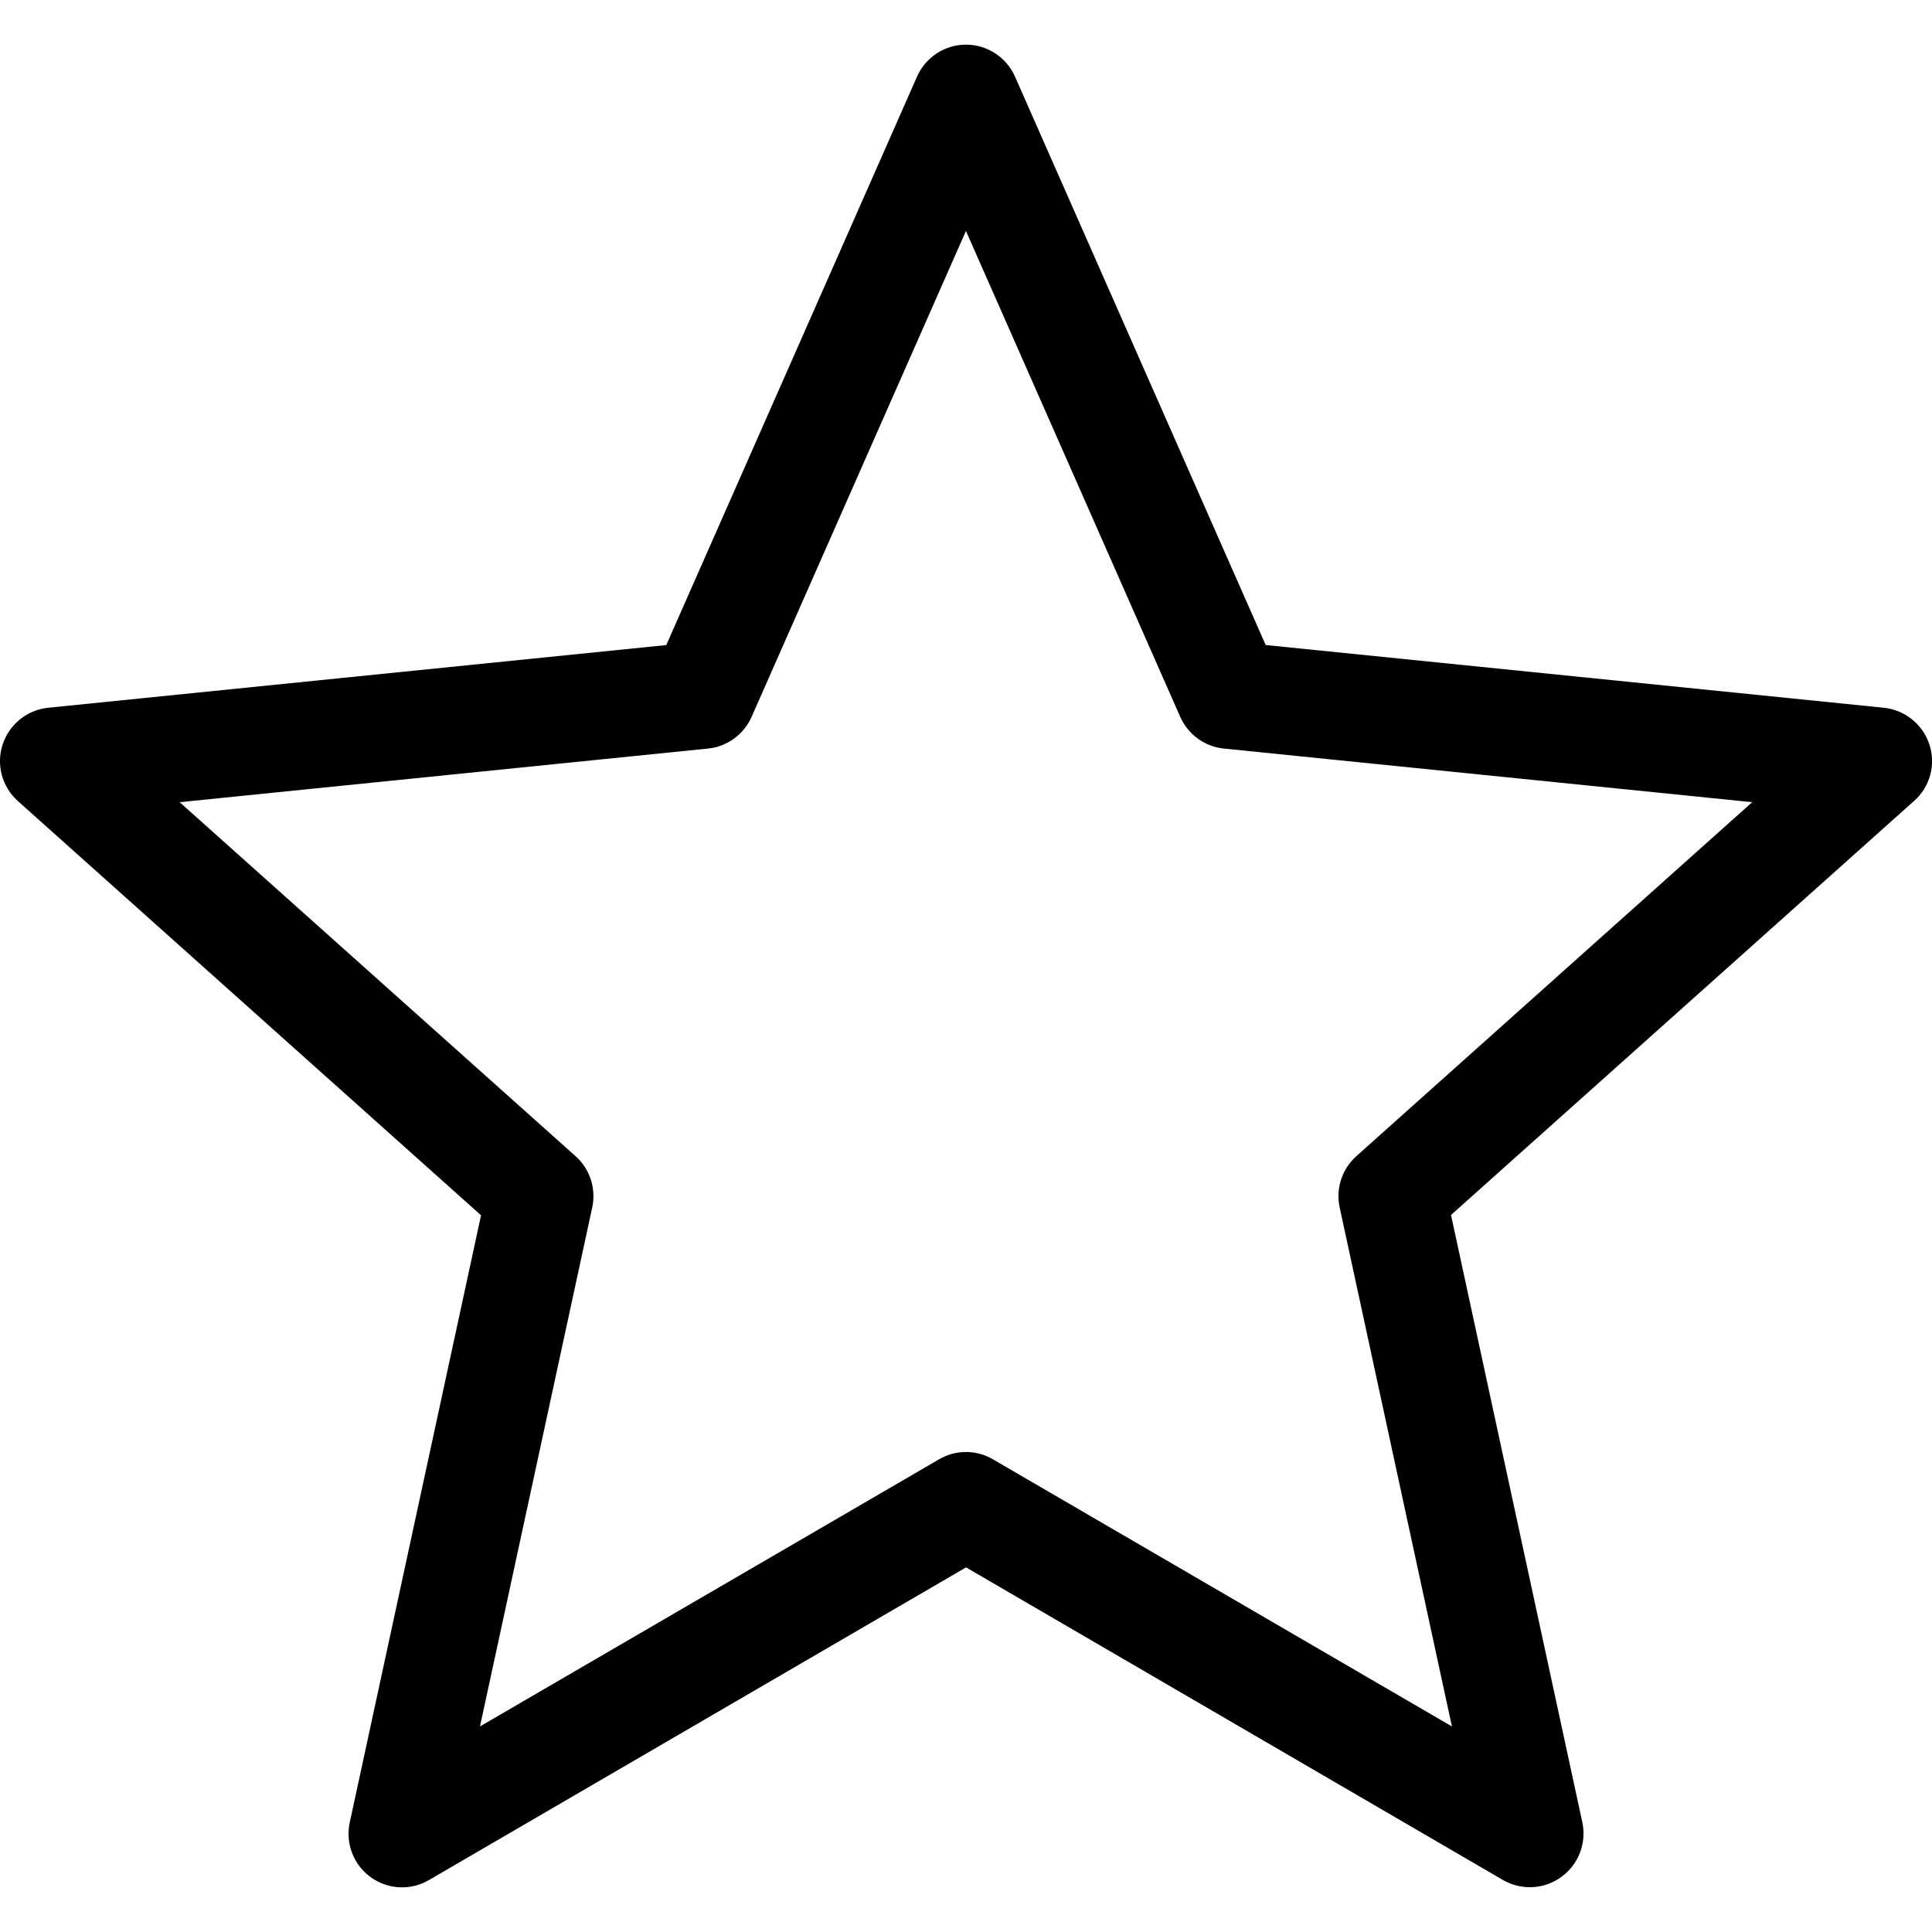
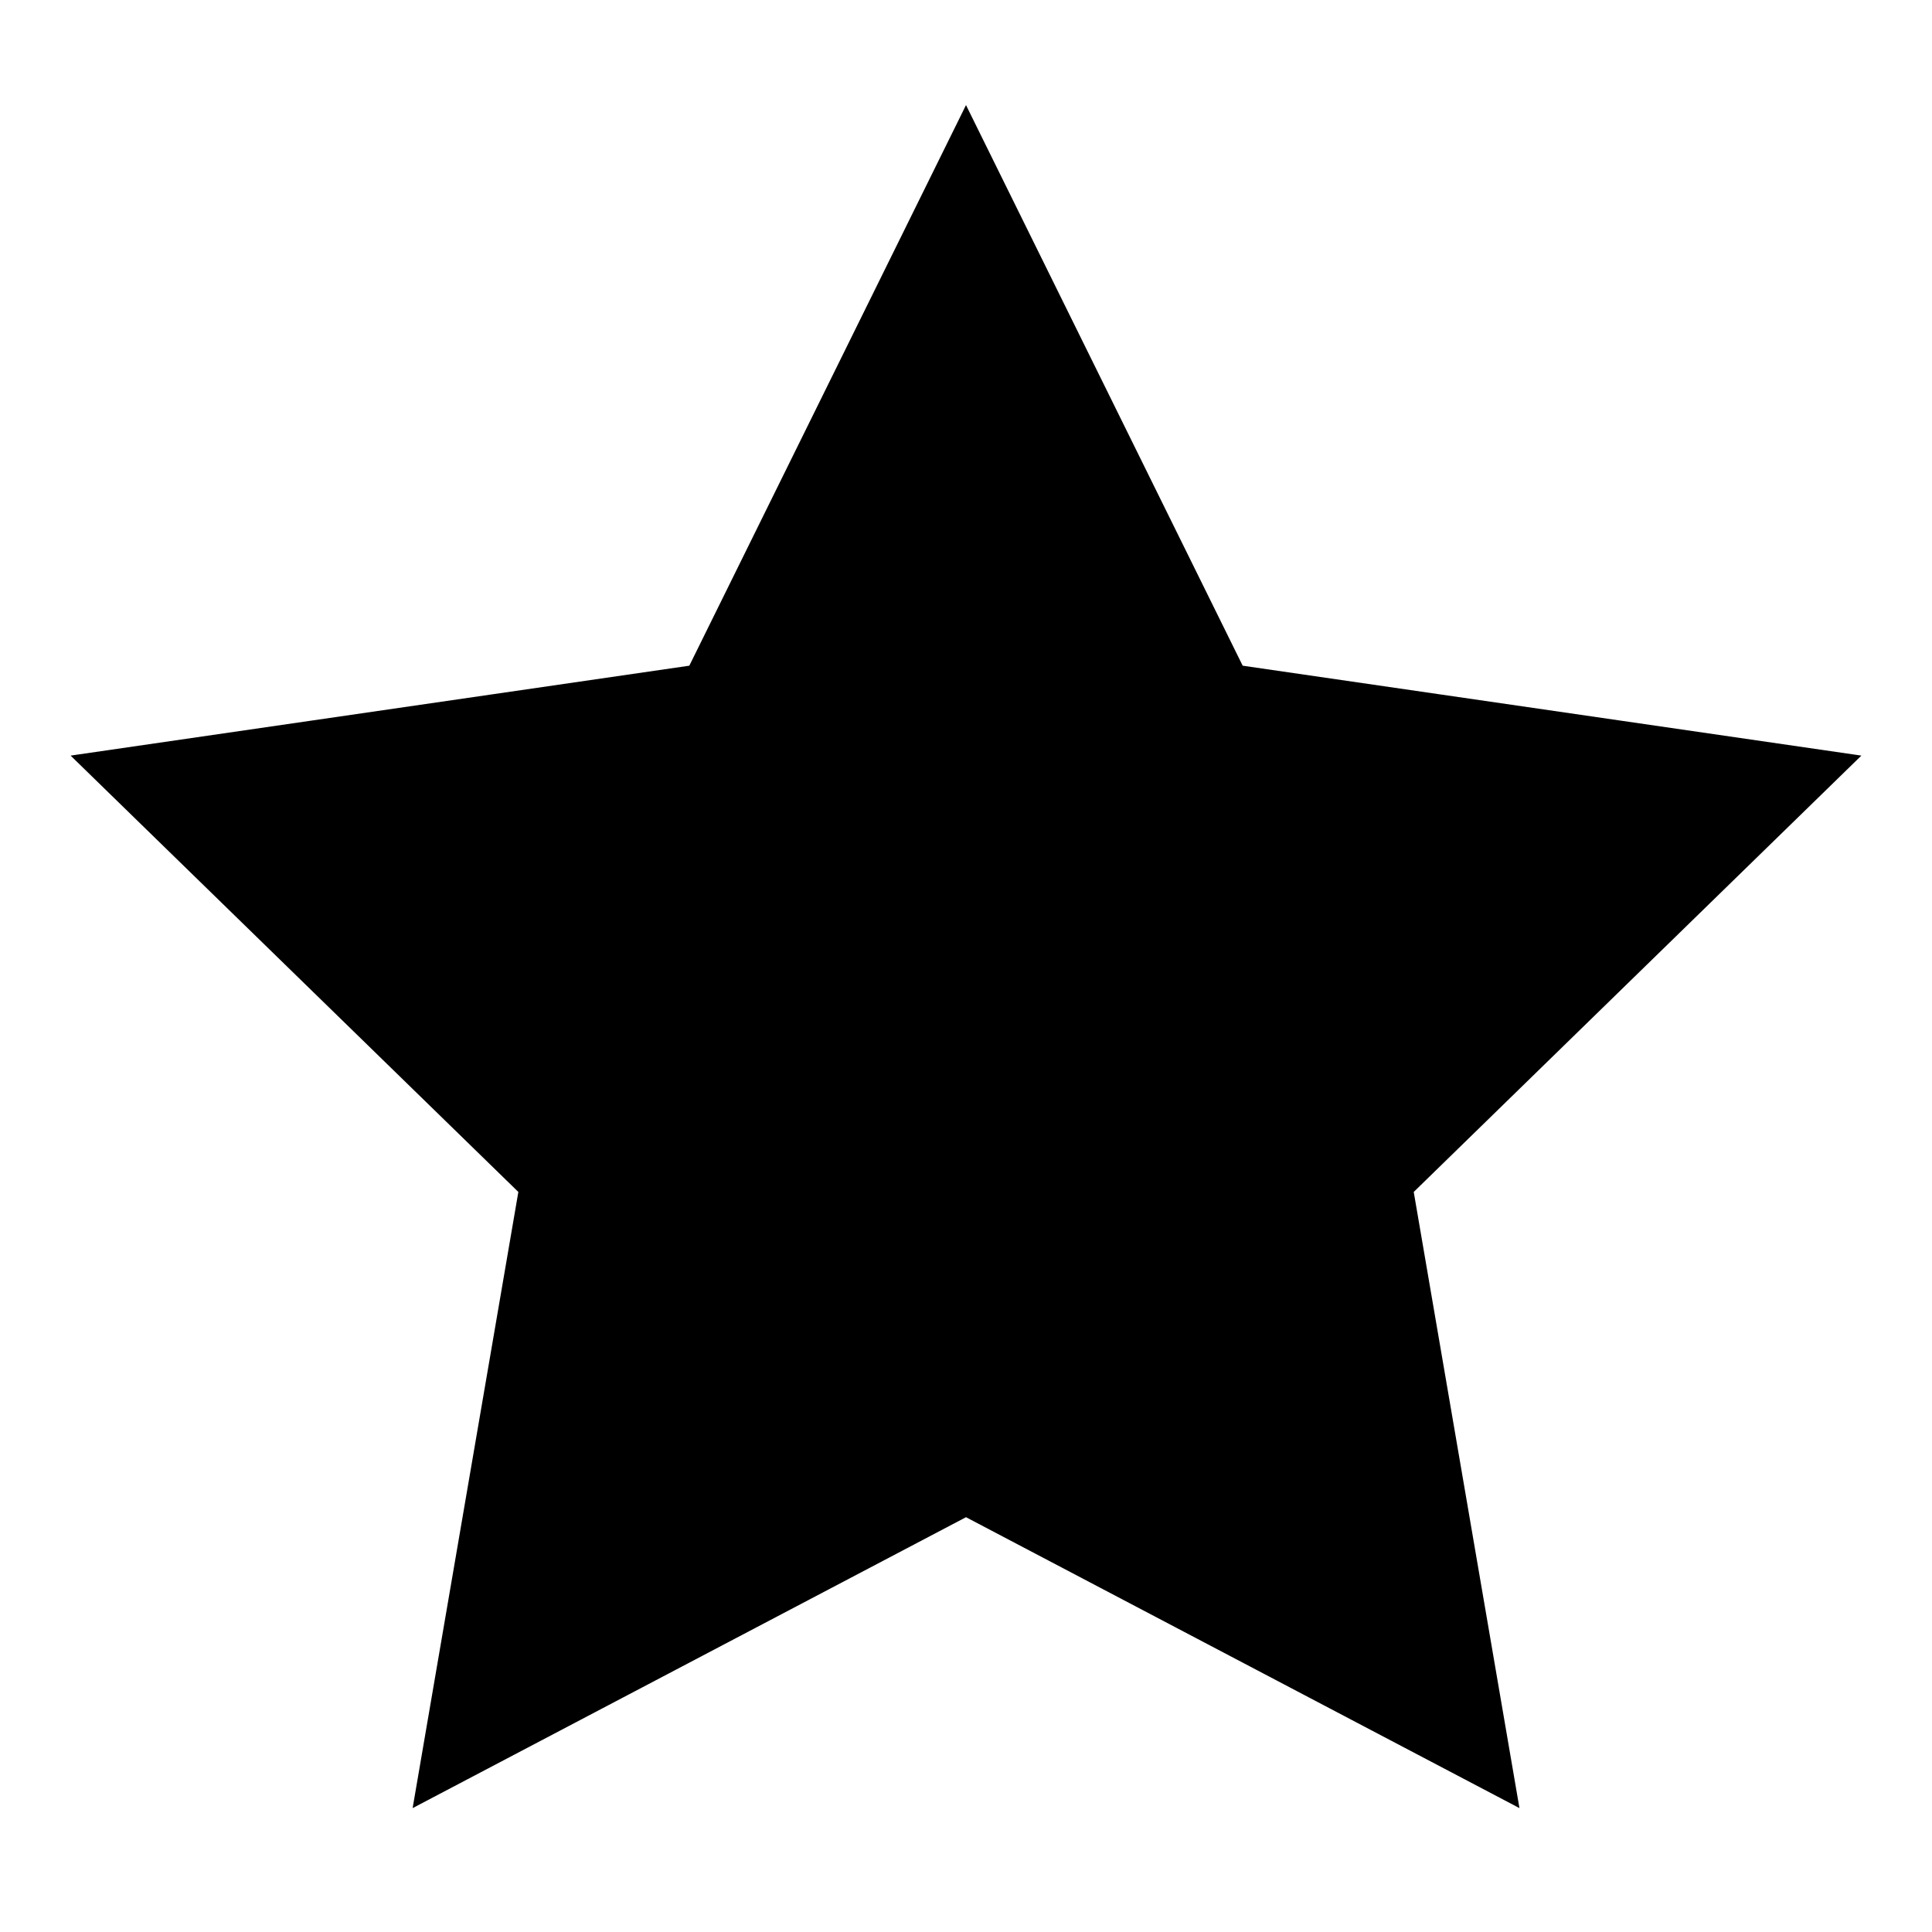
- <svg xmlns="http://www.w3.org/2000/svg" version="1.1" id="Capa_1" x="0px" y="0px" width="36.09px" height="36.09px" viewBox="0 0 36.09 36.09" style="enable-background:new 0 0 36.09 36.09;" xml:space="preserve">
-   <g>
-     <path d="M36.042,13.909c-0.123-0.377-0.456-0.646-0.85-0.688l-11.549-1.172L18.96,1.43c-0.16-0.36-0.519-0.596-0.915-0.596   s-0.755,0.234-0.915,0.598L12.446,12.05L0.899,13.221c-0.394,0.04-0.728,0.312-0.85,0.688c-0.123,0.377-0.011,0.791,0.285,1.055   l8.652,7.738L6.533,34.045c-0.083,0.387,0.069,0.787,0.39,1.02c0.175,0.127,0.381,0.191,0.588,0.191   c0.173,0,0.347-0.045,0.503-0.137l10.032-5.84l10.03,5.84c0.342,0.197,0.77,0.178,1.091-0.059c0.32-0.229,0.474-0.633,0.391-1.02   l-2.453-11.344l8.653-7.737C36.052,14.699,36.165,14.285,36.042,13.909z M25.336,21.598c-0.268,0.24-0.387,0.605-0.311,0.957   l2.097,9.695l-8.574-4.99c-0.311-0.182-0.695-0.182-1.006,0l-8.576,4.99l2.097-9.695c0.076-0.352-0.043-0.717-0.311-0.957   l-7.396-6.613l9.87-1.002c0.358-0.035,0.668-0.264,0.814-0.592l4.004-9.077l4.003,9.077c0.146,0.328,0.456,0.557,0.814,0.592   l9.87,1.002L25.336,21.598z" />
-   </g>
-   <g>
- </g>
-   <g>
- </g>
-   <g>
- </g>
-   <g>
- </g>
-   <g>
- </g>
-   <g>
- </g>
-   <g>
- </g>
-   <g>
- </g>
-   <g>
- </g>
-   <g>
- </g>
-   <g>
- </g>
-   <g>
- </g>
-   <g>
- </g>
-   <g>
- </g>
-   <g>
- </g>
+ <svg xmlns="http://www.w3.org/2000/svg" width="24px" height="24px" viewBox="0 0 24 24" id="star_filled" data-name="star filled">
+   <rect id="Rectangle_4" data-name="Rectangle 4" width="24" height="24" fill="none" />
+   <path id="Star" d="M10,15,4.122,18.09l1.123-6.545L.489,6.91l6.572-.955L10,0l2.939,5.955,6.572.955-4.755,4.635,1.123,6.545Z" transform="translate(2 3)" stroke="#000" stroke-miterlimit="10" stroke-width="1.5" />
</svg>
